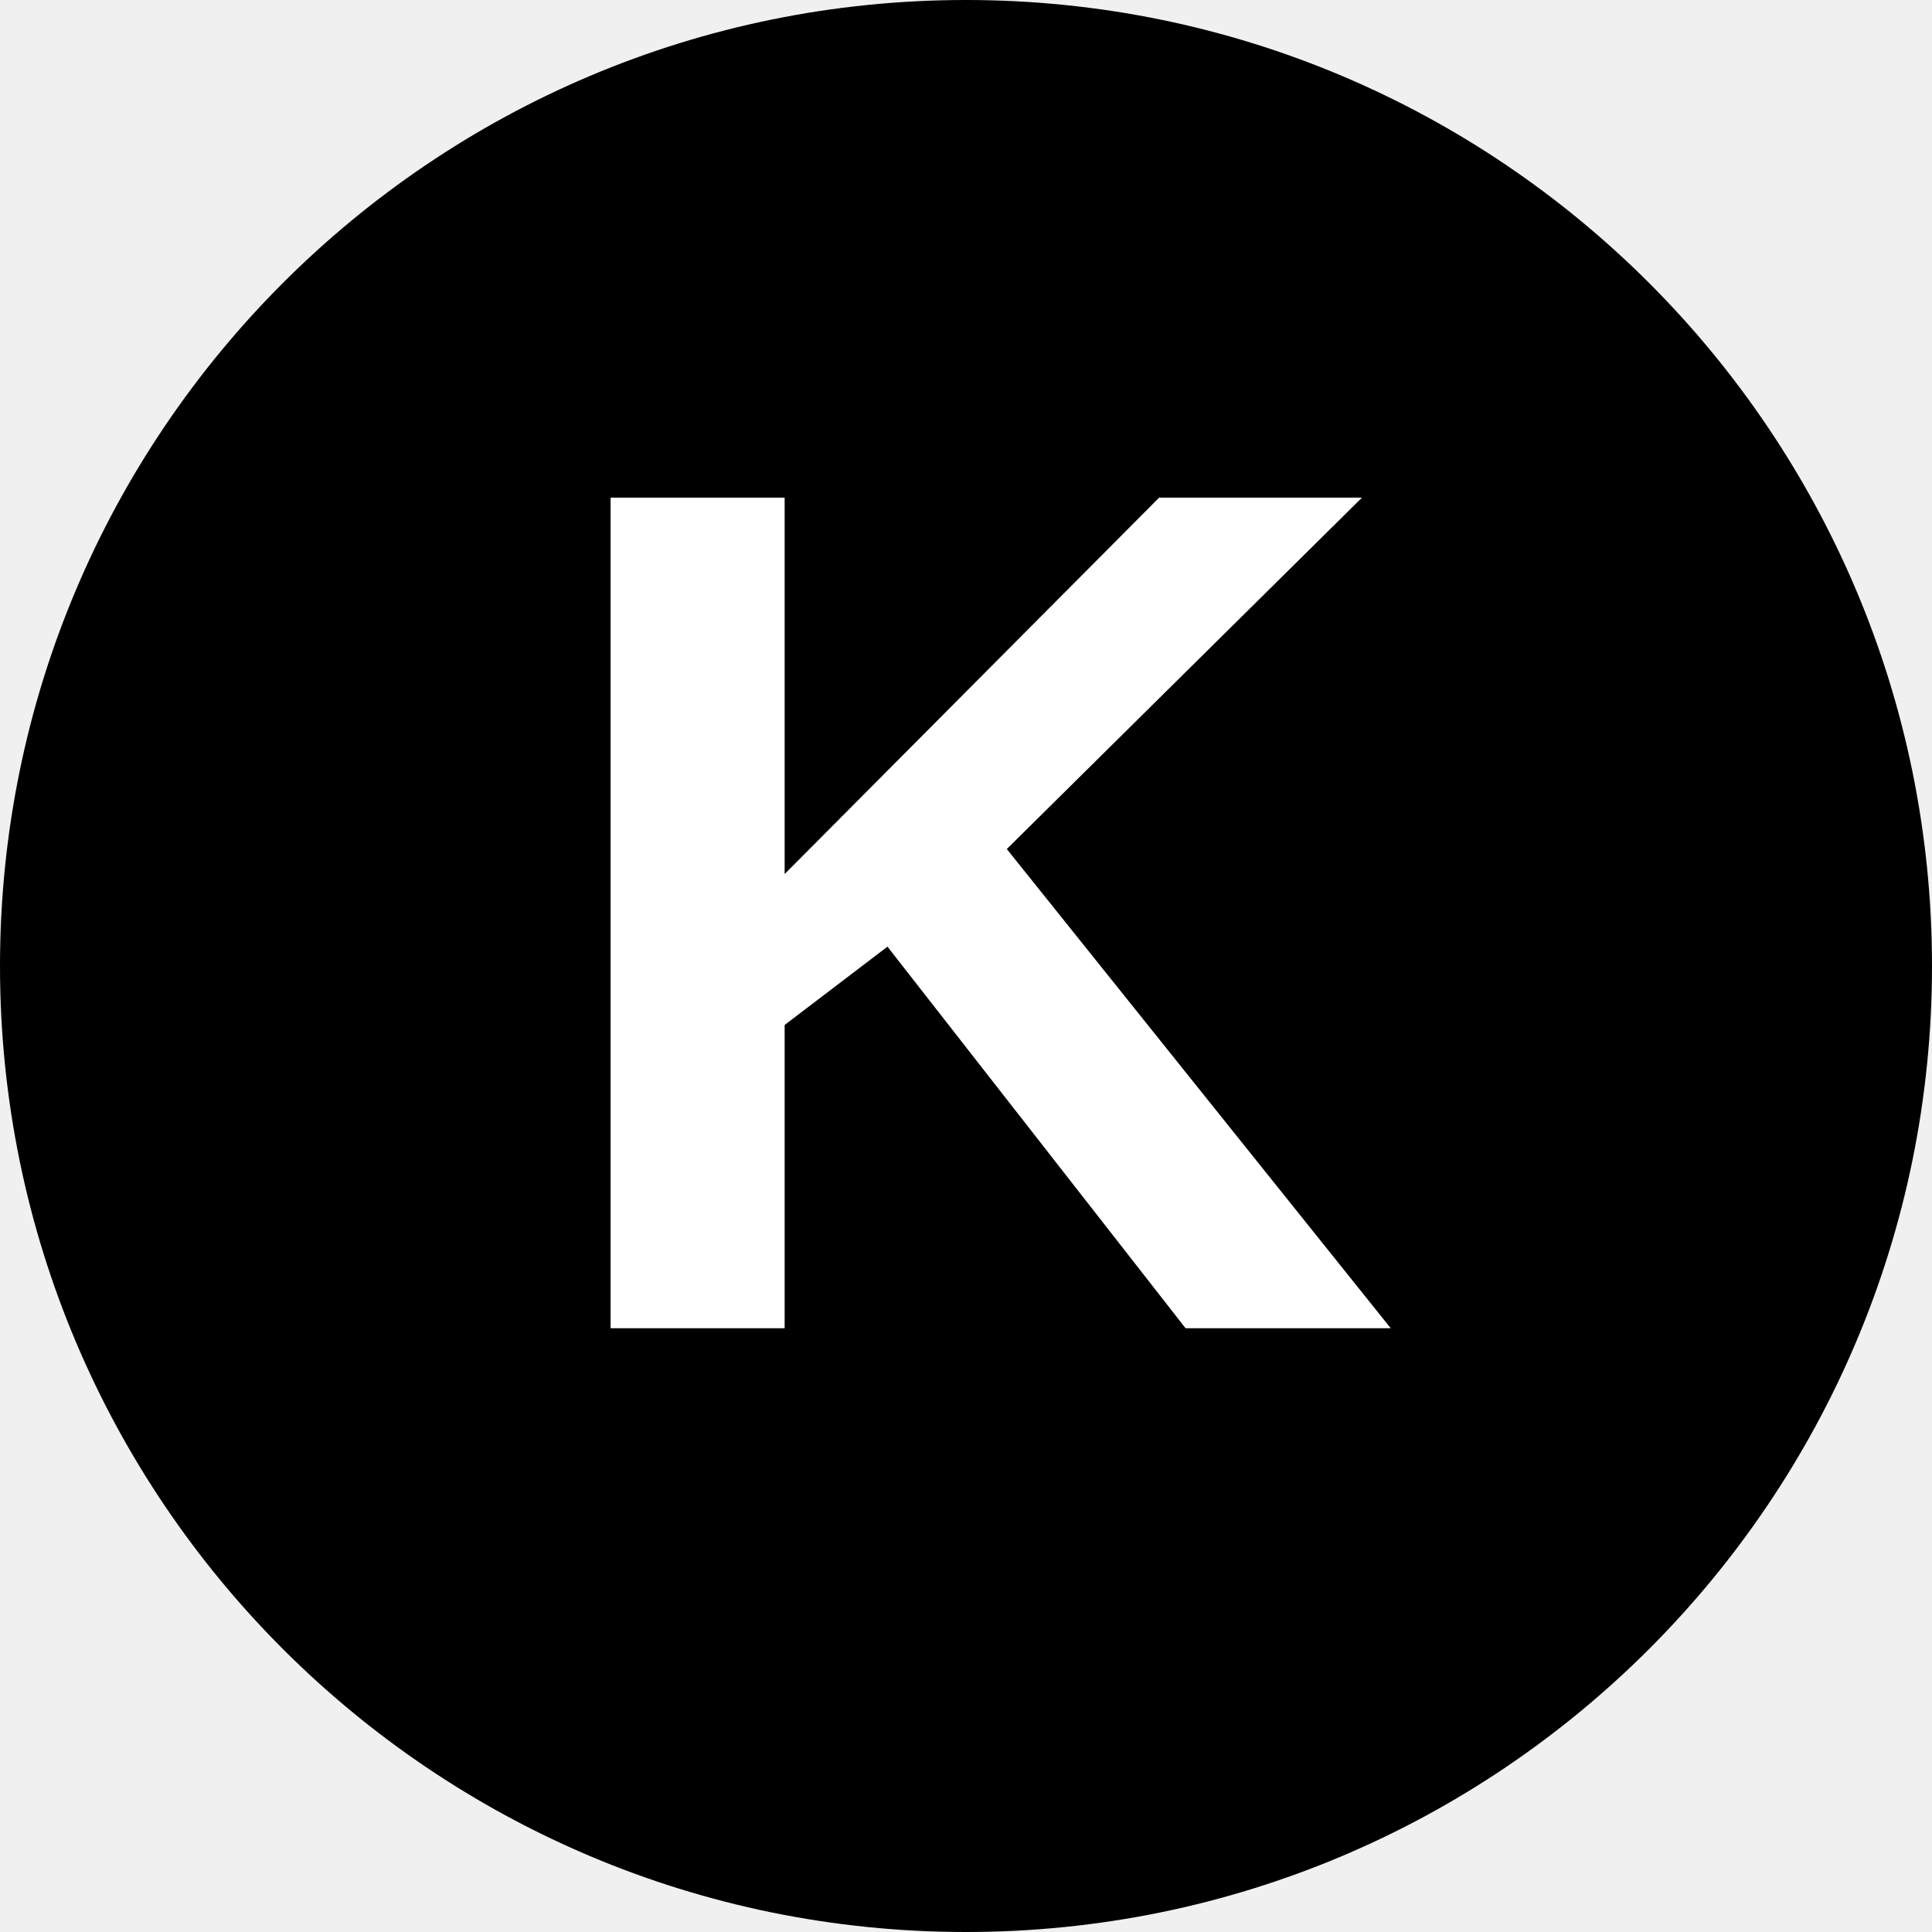
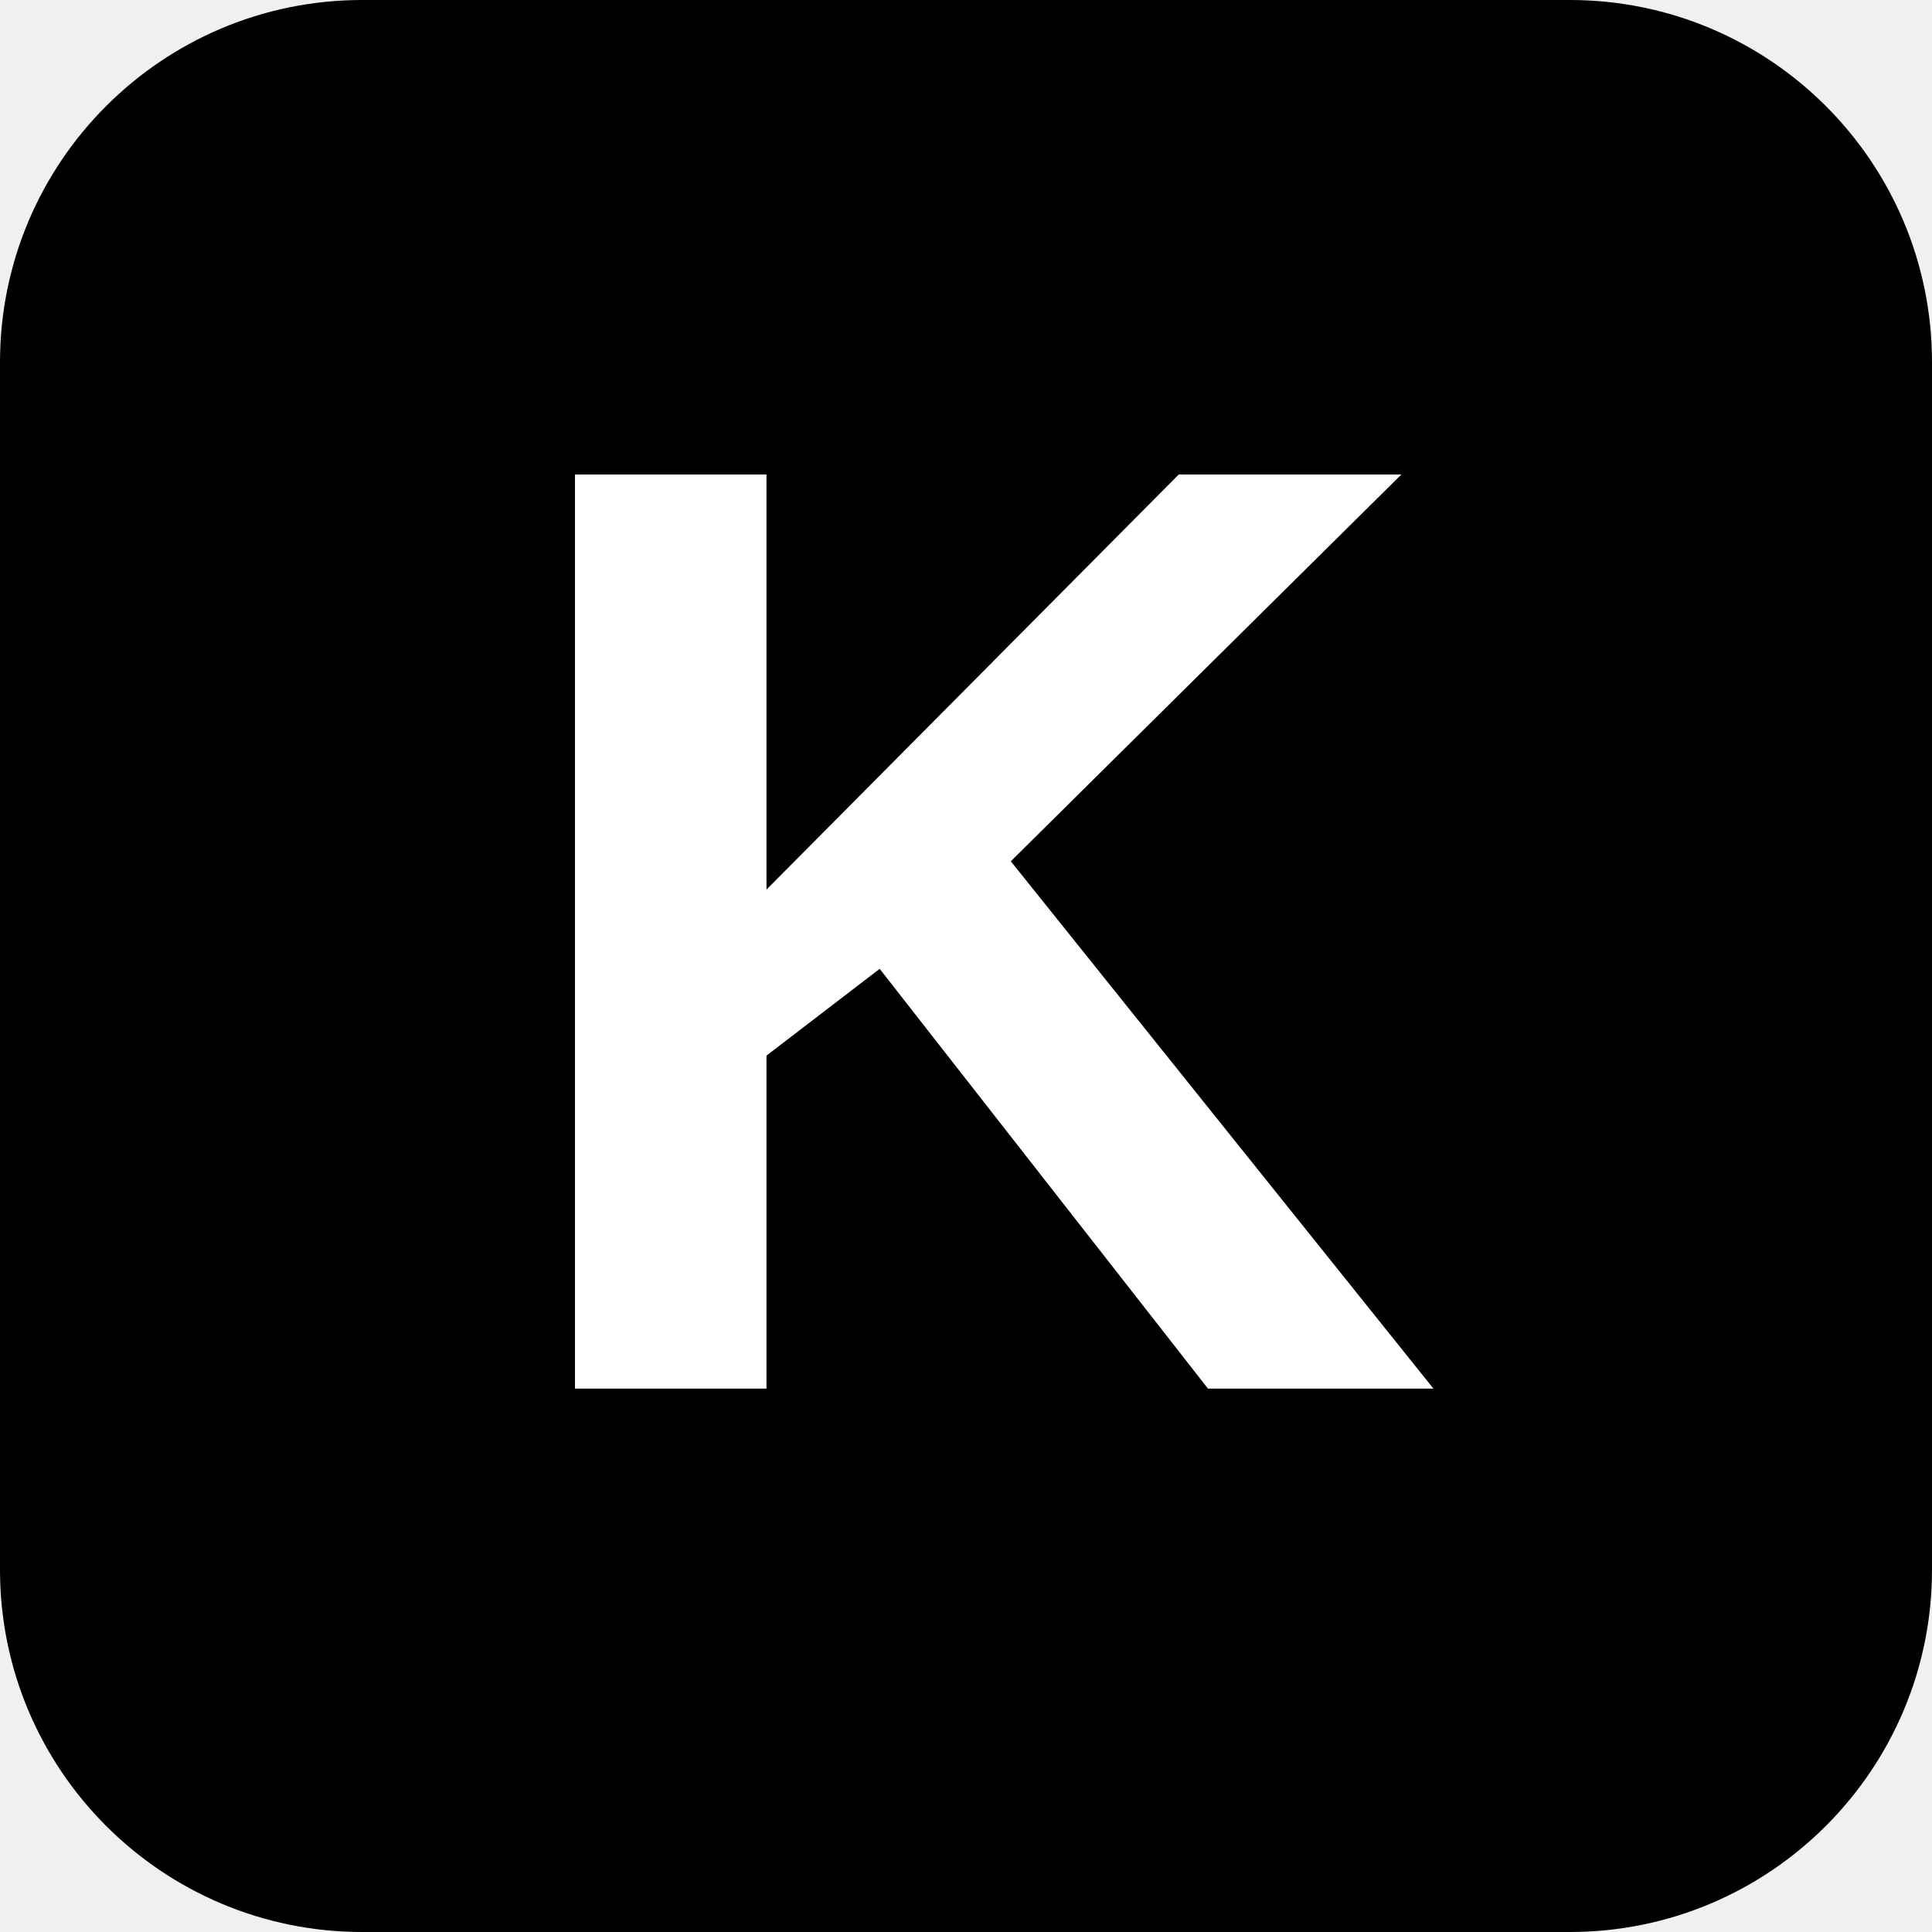
- <svg xmlns="http://www.w3.org/2000/svg" width="64" height="64" viewBox="0 0 64 64">
-   <circle cx="32" cy="32" r="32" fill="#000000" />
-   <text x="32" y="44" text-anchor="middle" font-family="'Segoe UI', Arial, sans-serif" font-weight="700" font-size="40" fill="#FFFFFF">K</text>
+ <svg xmlns="http://www.w3.org/2000/svg" viewBox="0 0 32 32" width="32" height="32">
+   <rect width="32" height="32" rx="6" fill="#000000" />
+   <text x="16" y="23" text-anchor="middle" font-family="Arial, sans-serif" font-weight="bold" font-size="22" fill="#ffffff">K</text>
</svg>
